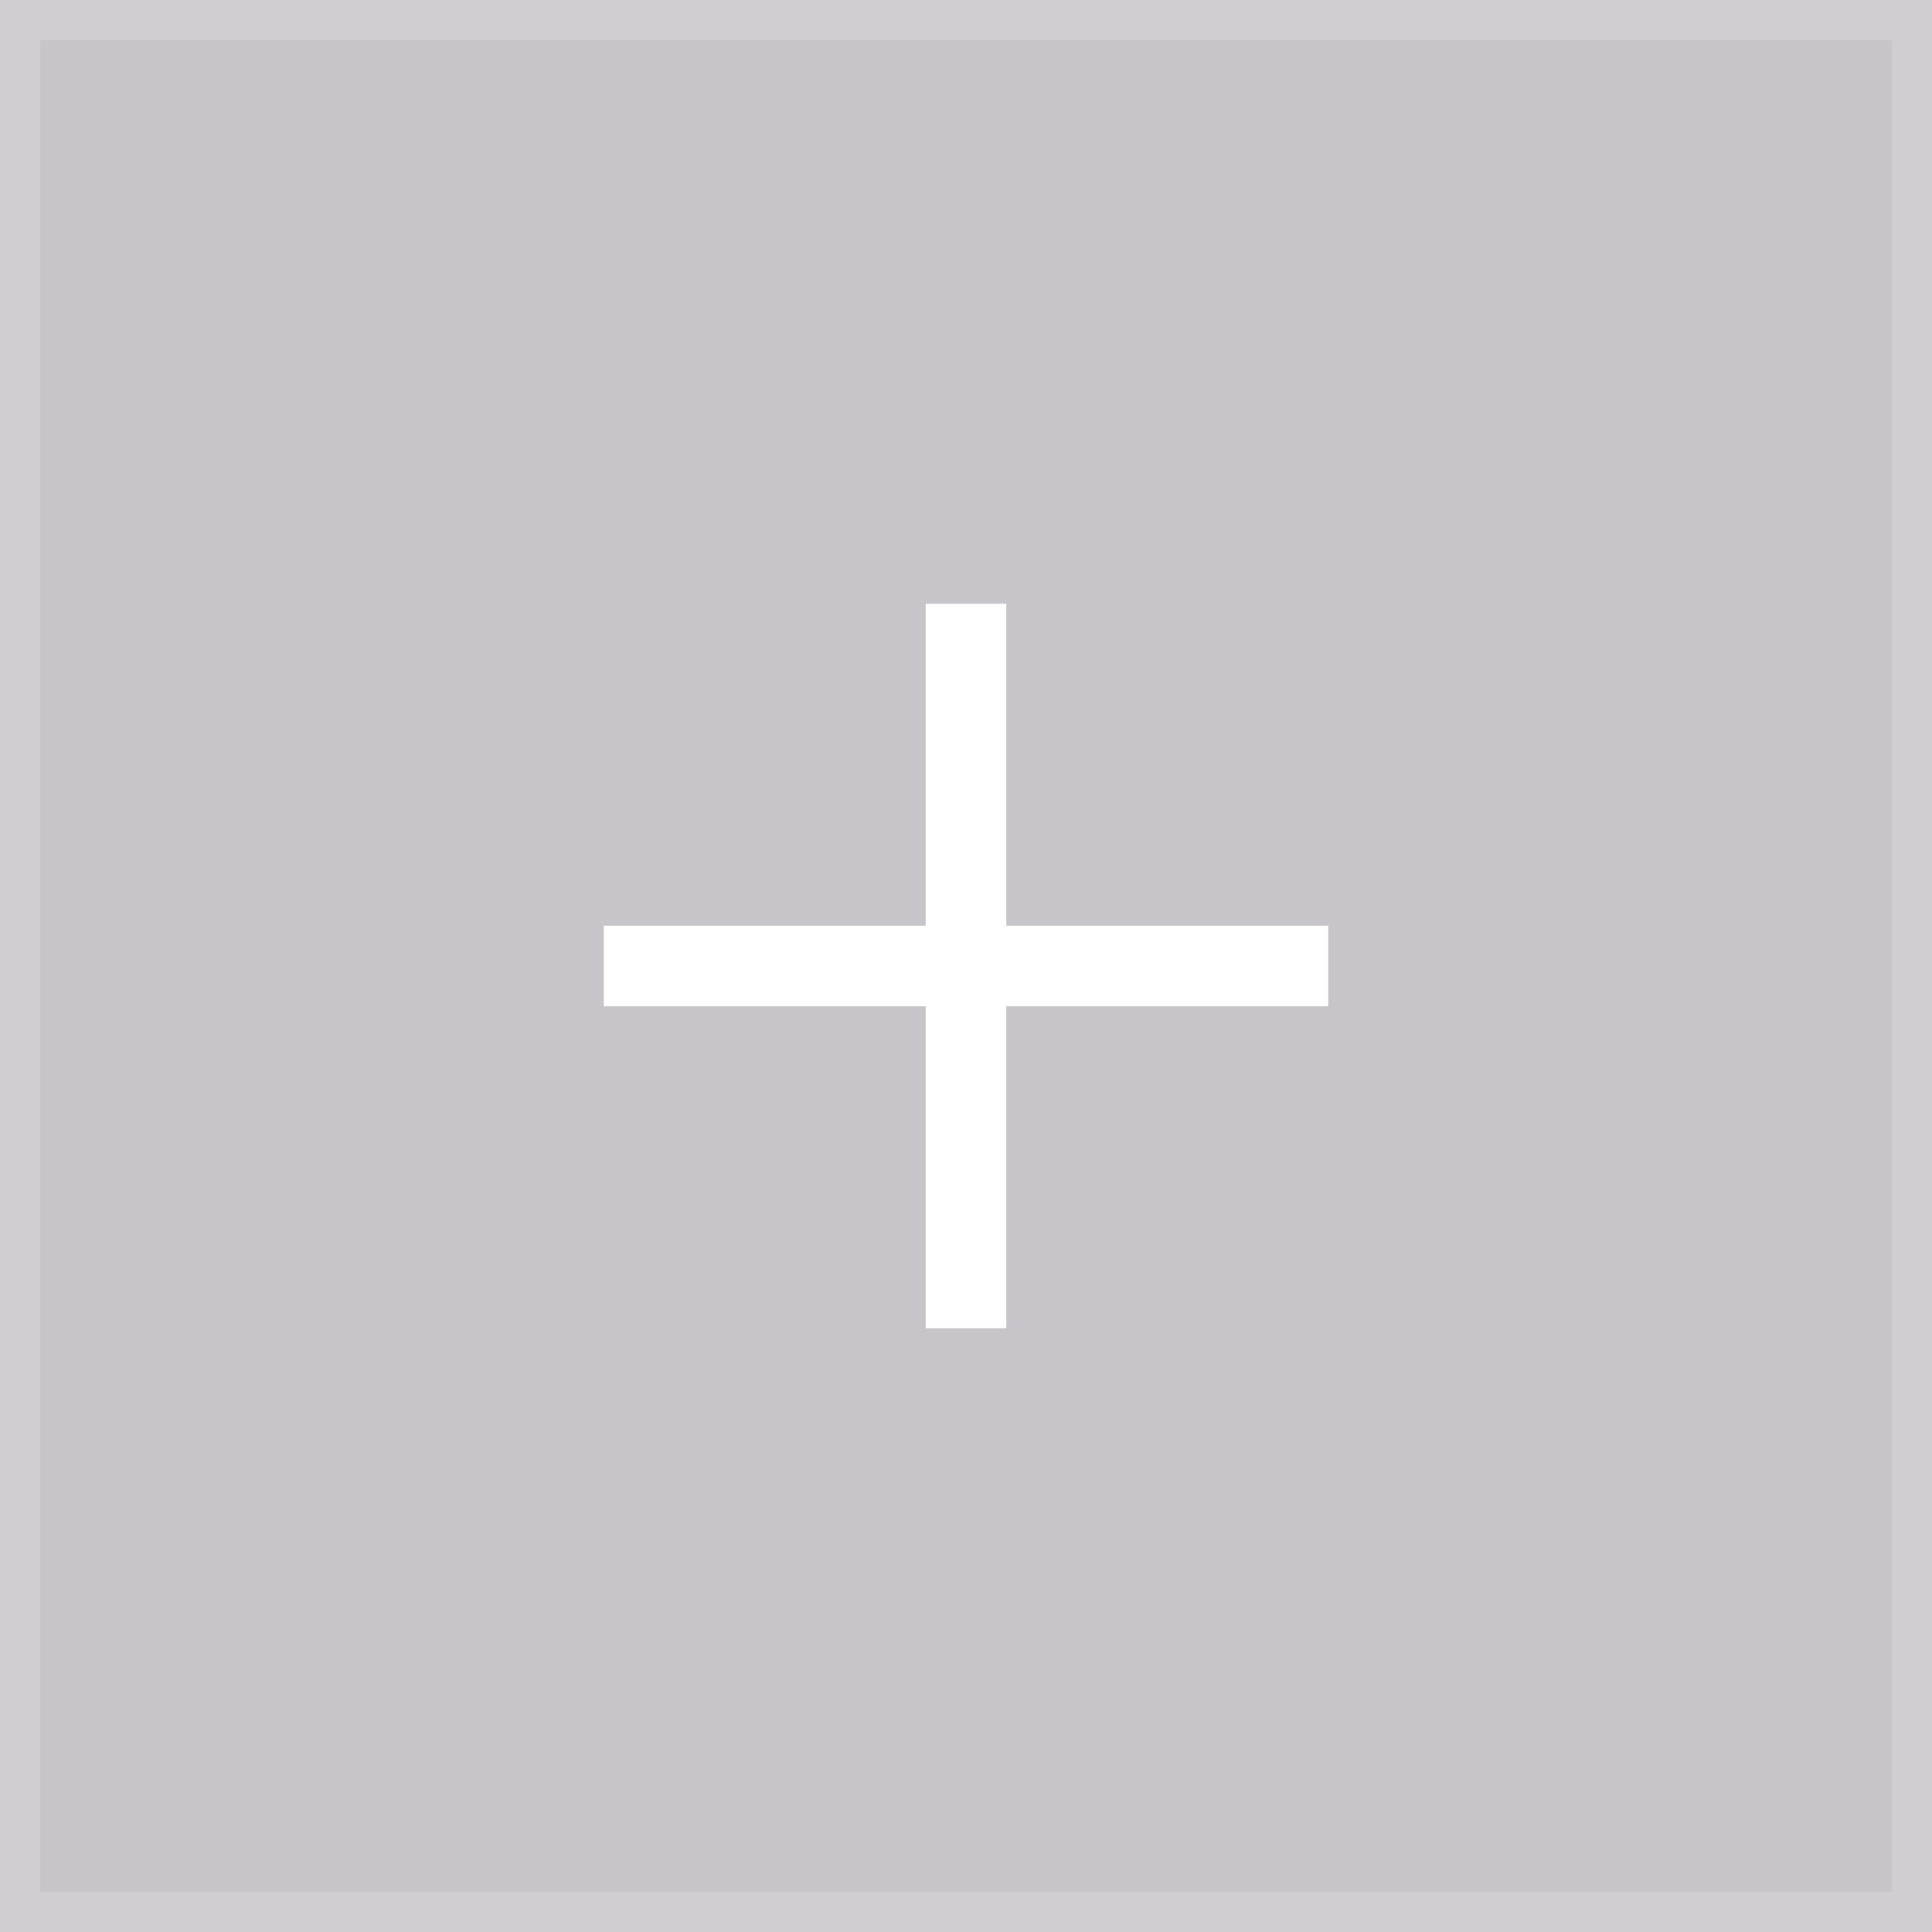
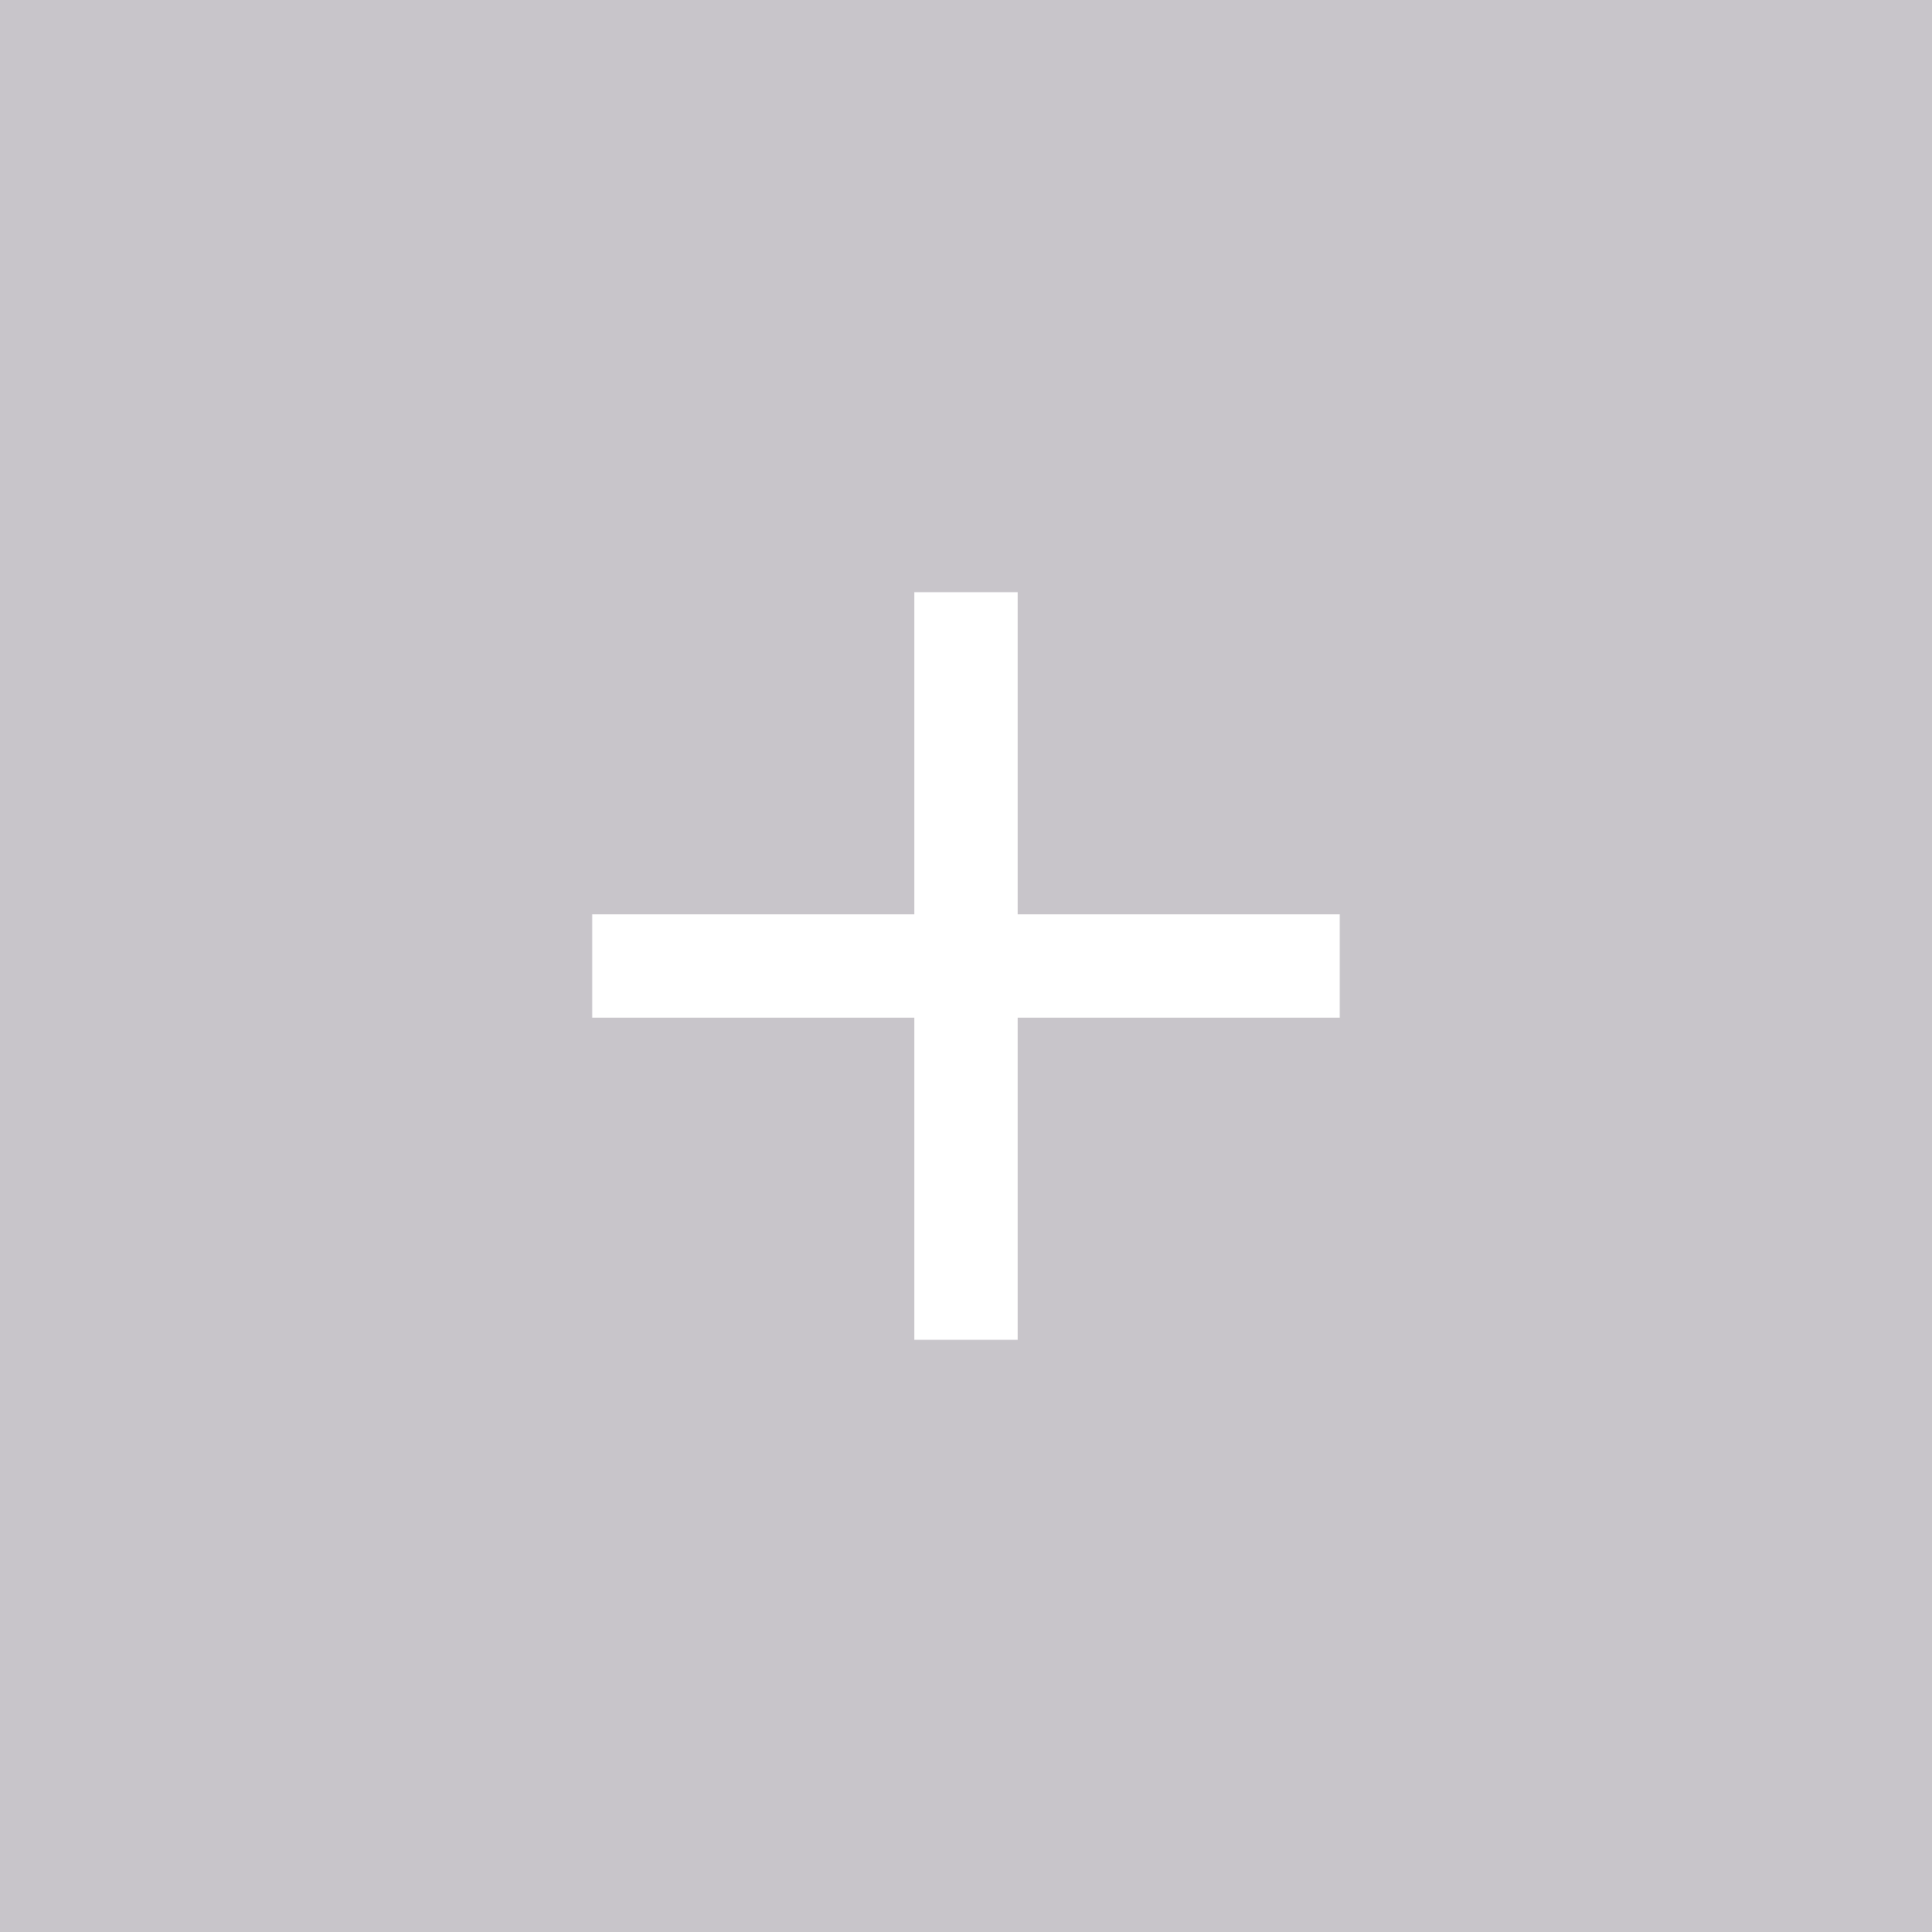
- <svg xmlns="http://www.w3.org/2000/svg" fill="none" version="1.1" width="48" height="48" viewBox="0 0 48 48">
+ <svg xmlns="http://www.w3.org/2000/svg" fill="none" version="1.1" width="28" height="28" viewBox="0 0 28 28">
  <g>
    <g style="opacity:0.2;">
-       <rect x="0" y="0" width="48" height="48" rx="0" fill="#281A31" fill-opacity="1" />
-       <rect x="0.5" y="0.5" width="47" height="47" rx="0" fill-opacity="0" stroke-opacity="0.2" stroke="#FFFFFF" fill="none" stroke-width="1" />
+       <rect x="0" y="0" width="28" height="28" rx="0" fill="#281A31" fill-opacity="1" />
    </g>
    <g>
-       <path d="M23,15L23,16L23,32L23,33L25,33L25,32L25,16L25,15L23,15Z" fill-rule="evenodd" fill="#FFFFFF" fill-opacity="1" />
+       <path d="M13.25,8.583L13.25,9.333L13.25,18.667L13.25,19.417L14.75,19.417L14.75,18.667L14.75,9.333L14.75,8.583L13.25,8.583Z" fill-rule="evenodd" fill="#FFFFFF" fill-opacity="1" />
    </g>
    <g>
-       <path d="M15,25L16,25L32,25L33,25L33,23L32,23L16,23L15,23L15,25Z" fill-rule="evenodd" fill="#FFFFFF" fill-opacity="1" />
+       <path d="M8.583,14.75L9.333,14.75L18.666,14.75L19.416,14.75L19.416,13.25L18.666,13.25L9.333,13.25L8.583,13.25L8.583,14.75Z" fill-rule="evenodd" fill="#FFFFFF" fill-opacity="1" />
    </g>
  </g>
</svg>
